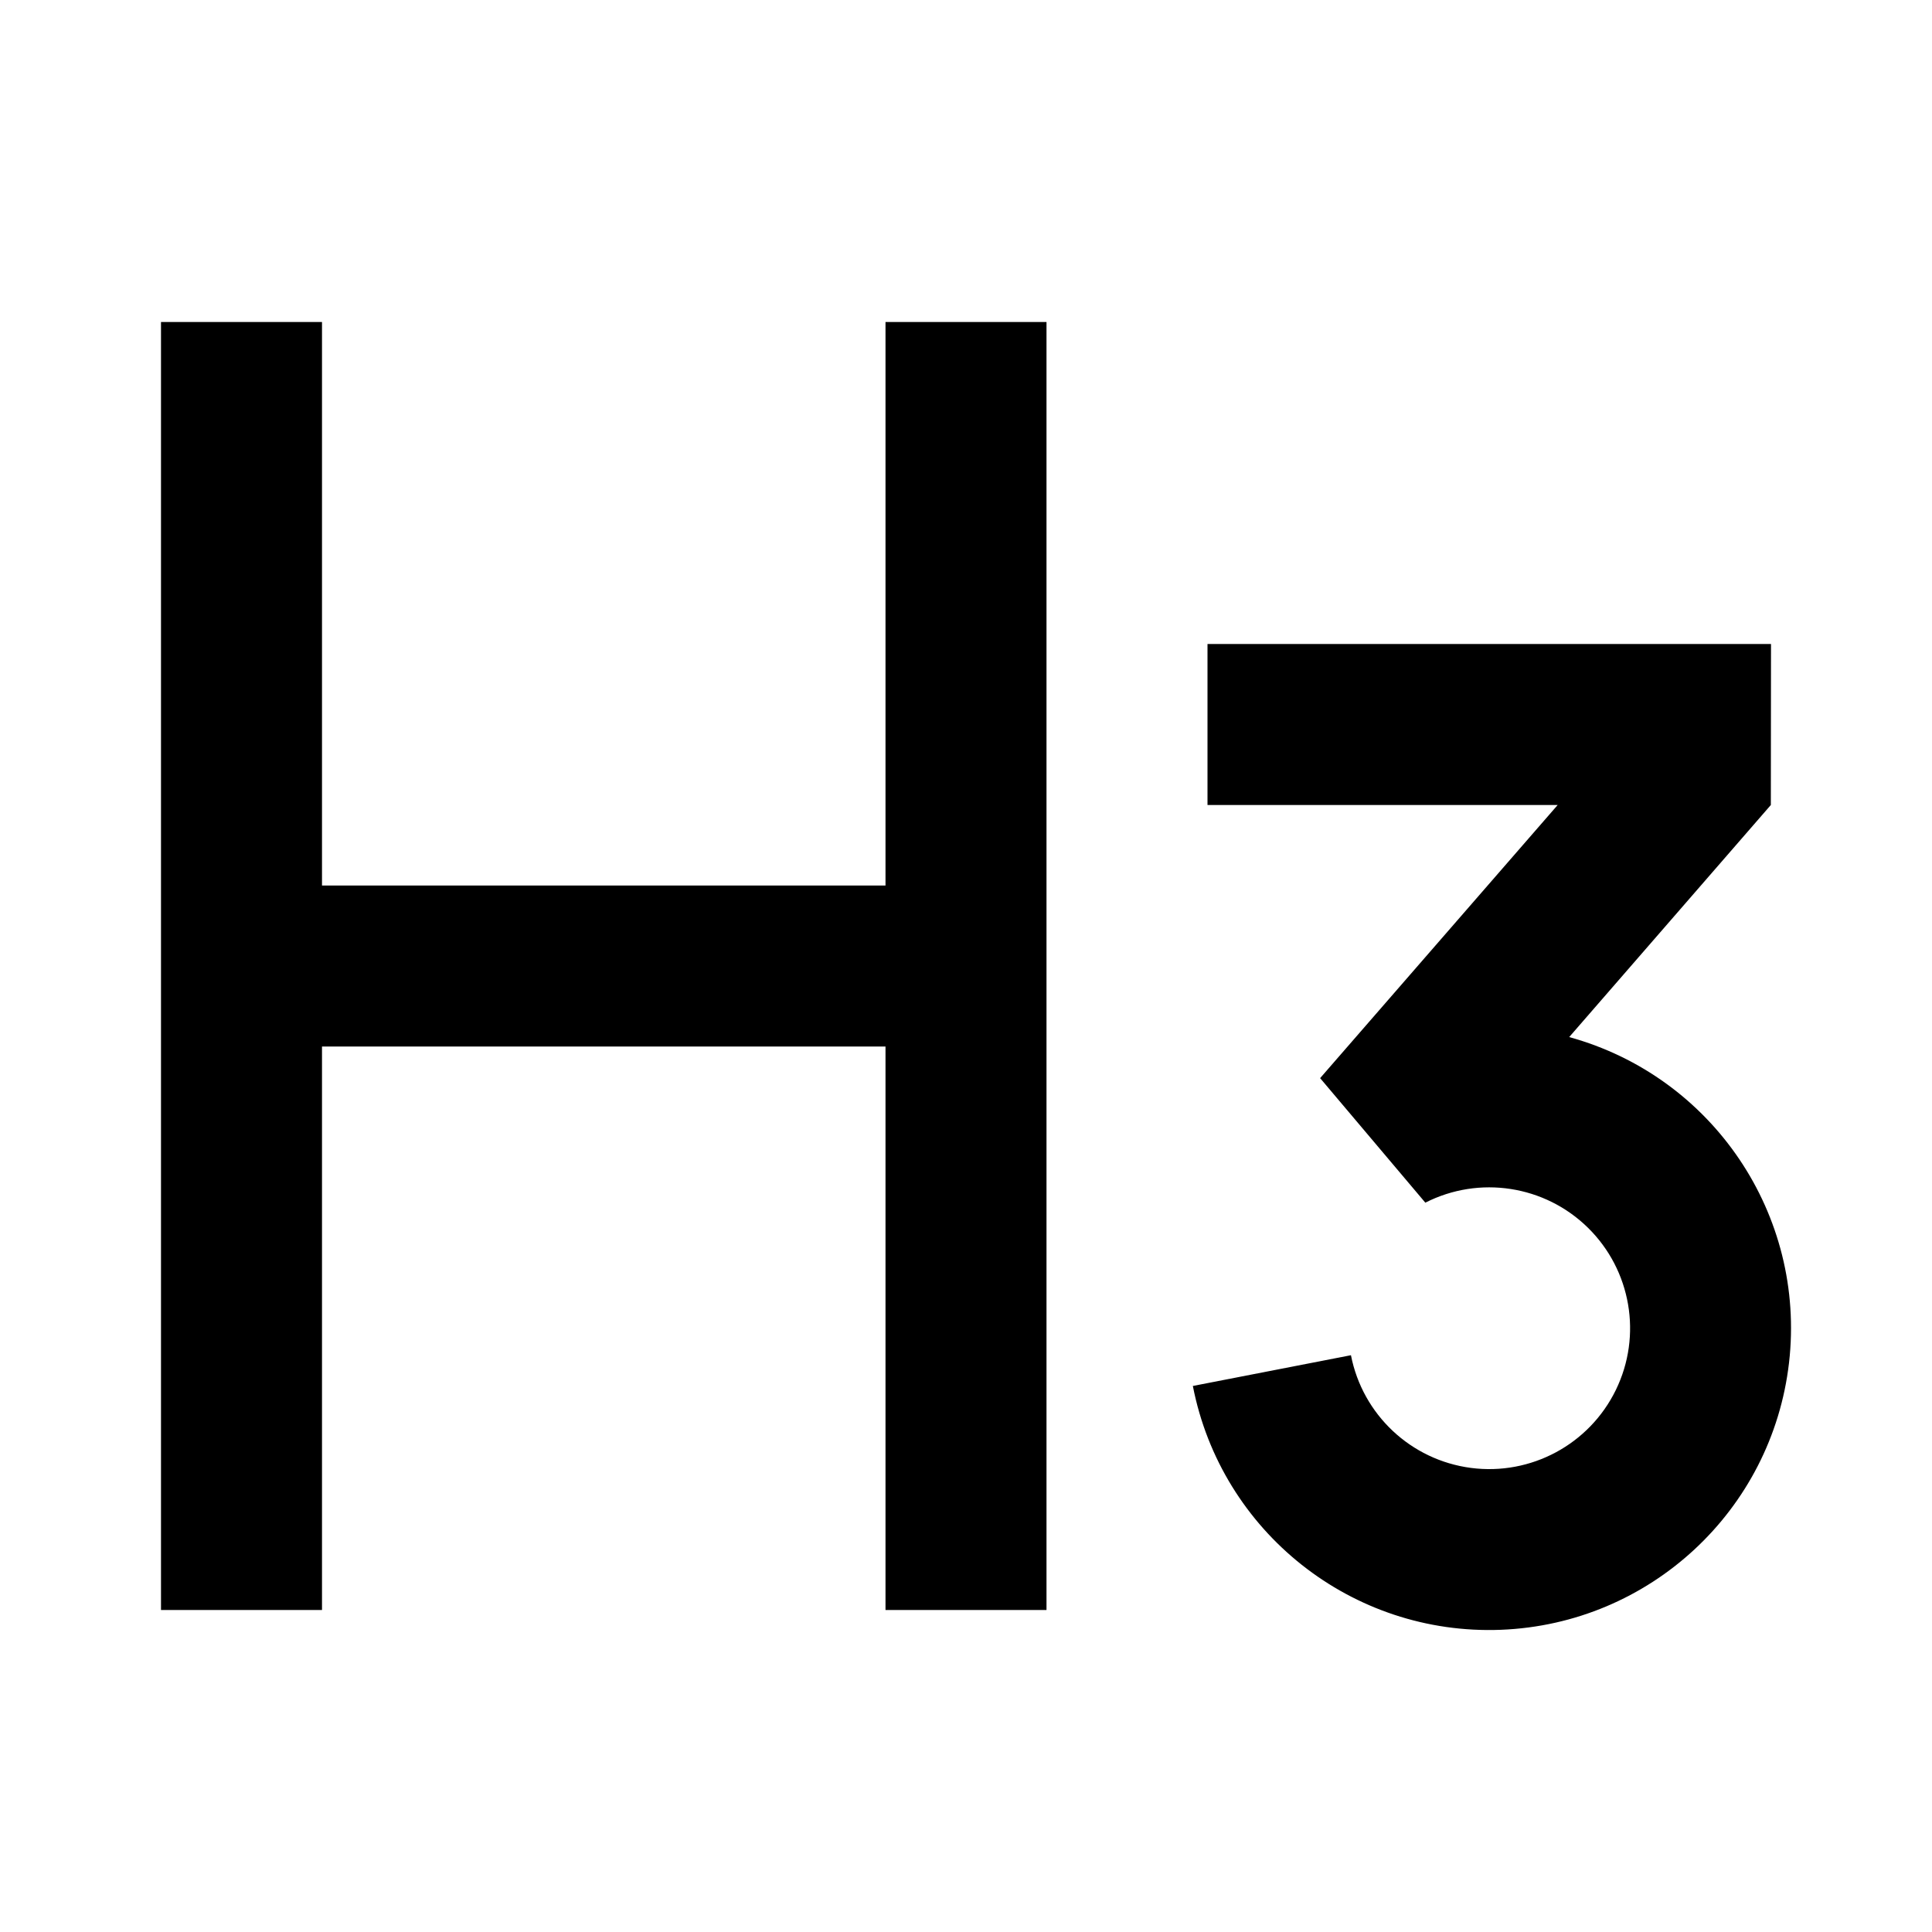
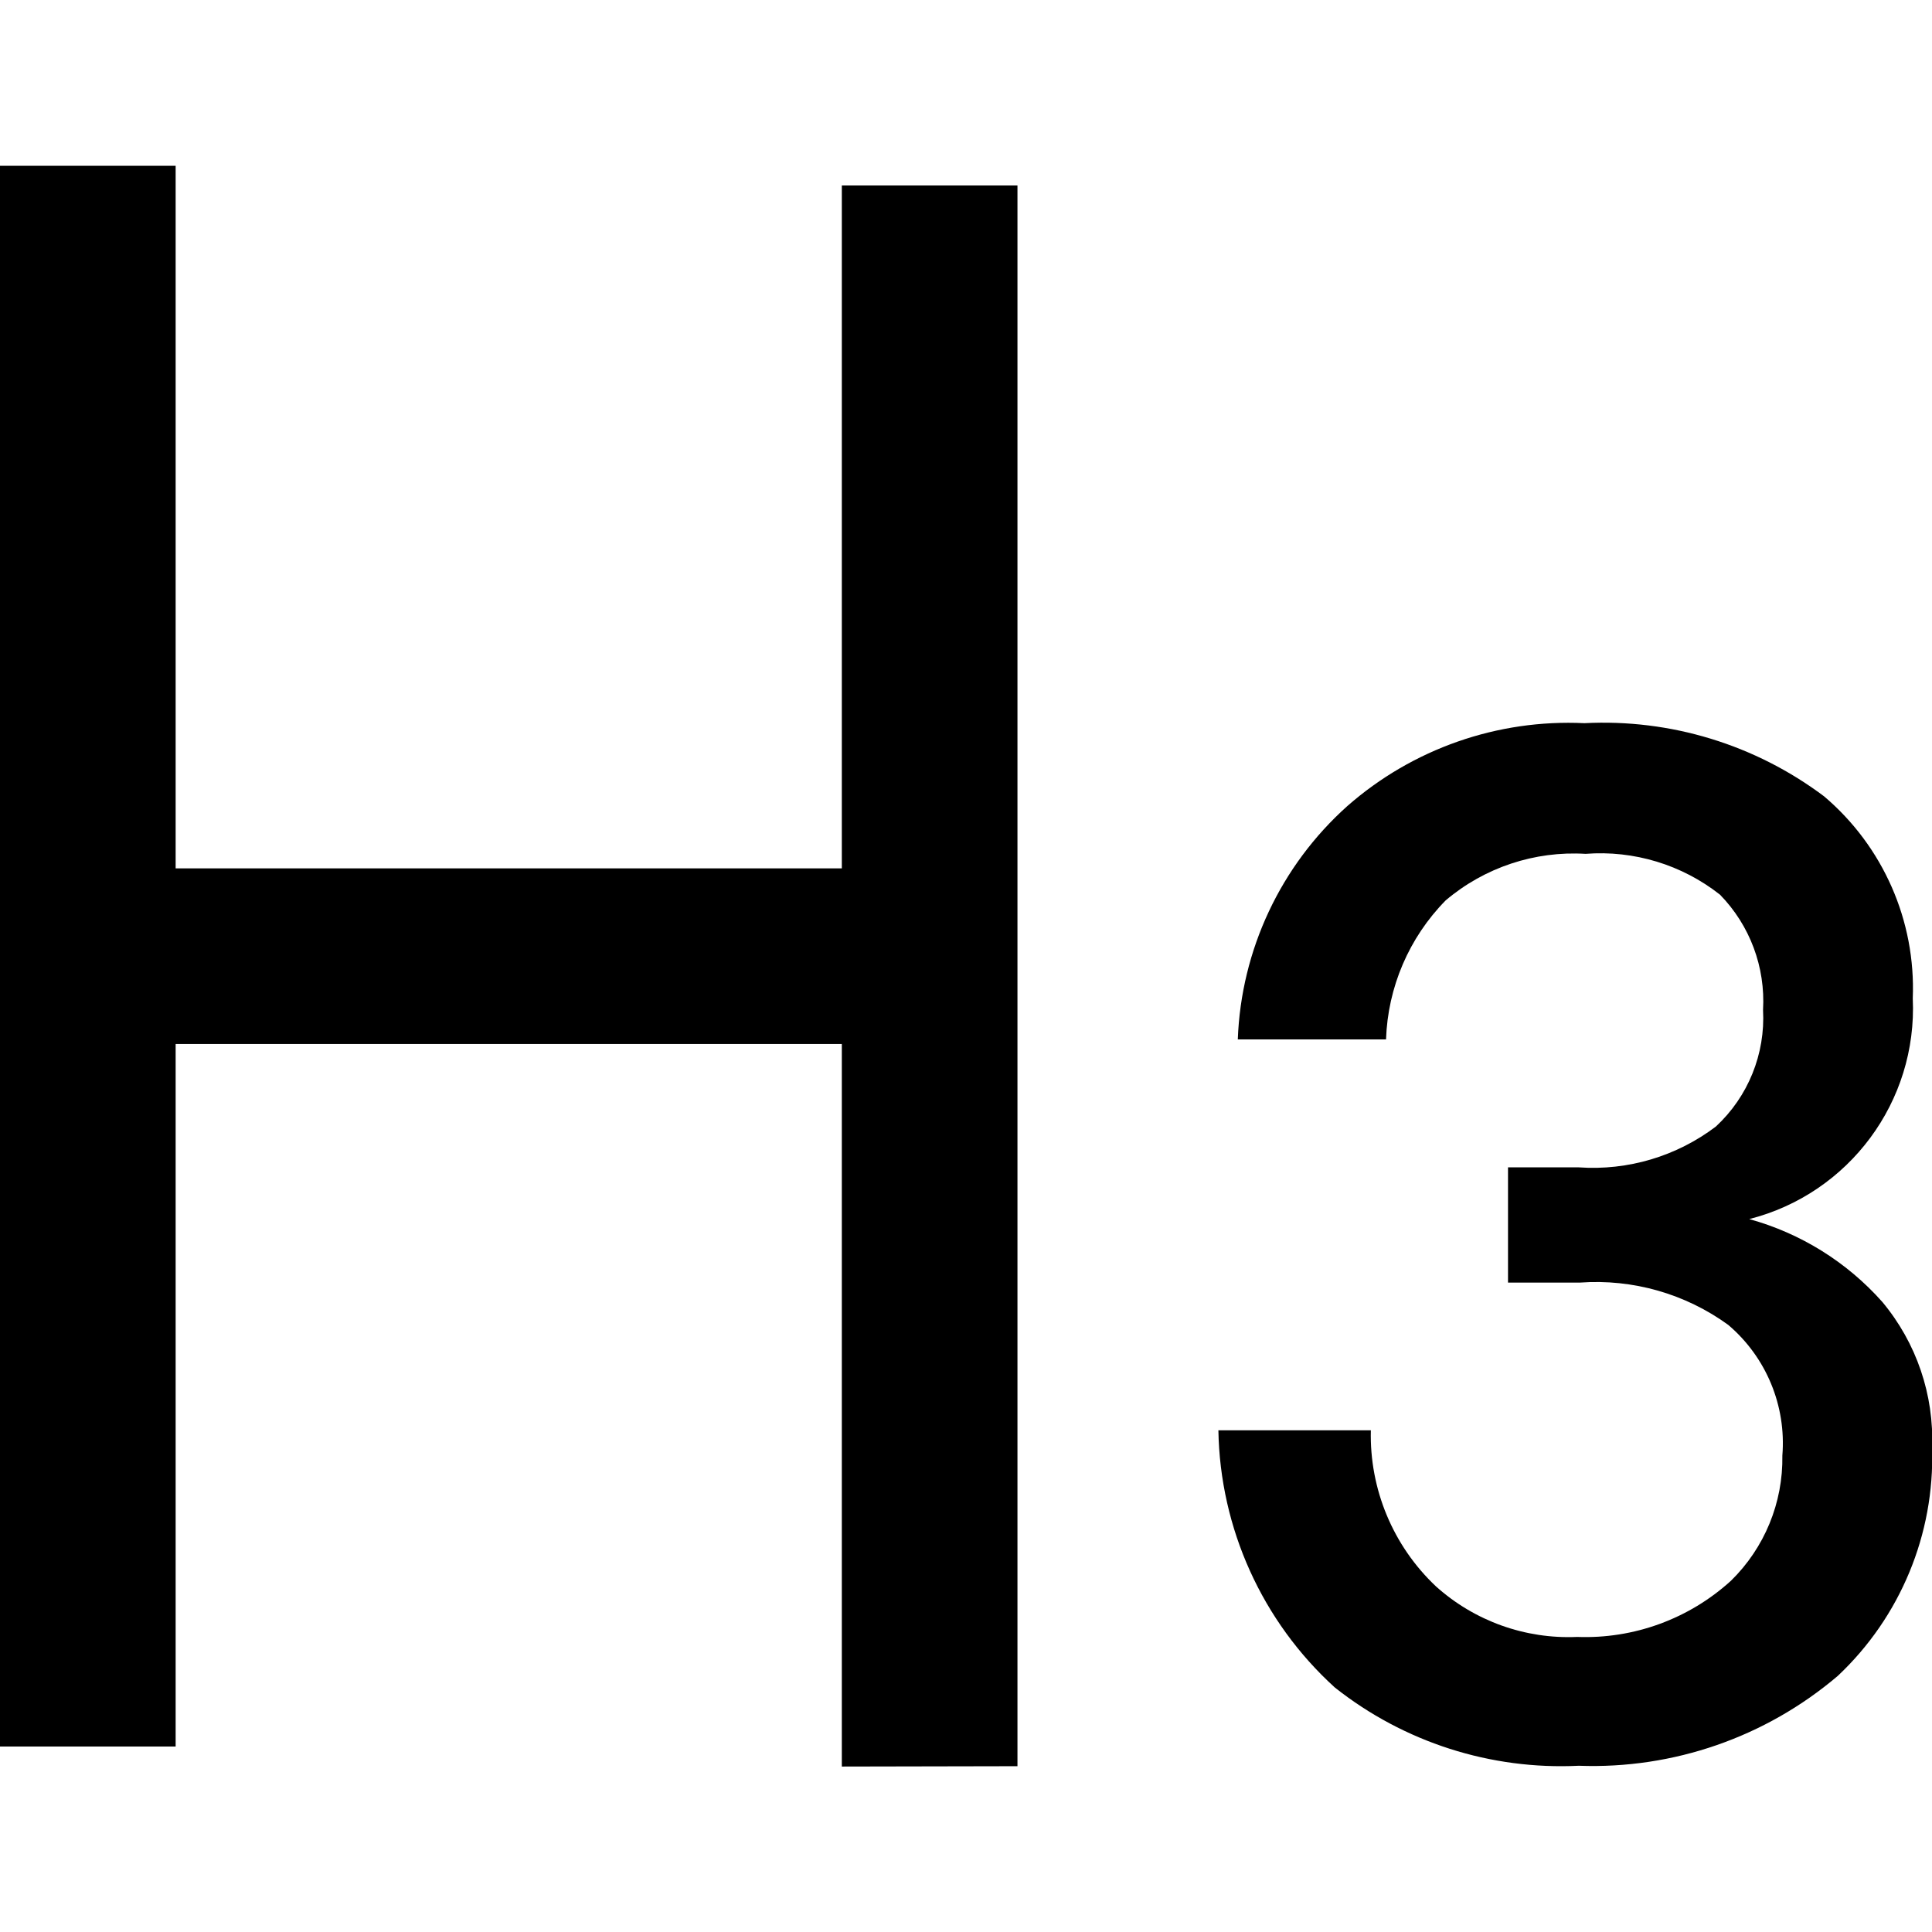
- <svg xmlns="http://www.w3.org/2000/svg" t="1654322633288" class="icon" viewBox="0 0 1024 1024" version="1.1" p-id="2111" width="200" height="200">
-   <defs>
-     <style type="text/css">@font-face { font-family: feedback-iconfont; src:
-             url("//at.alicdn.com/t/font_1031158_u69w8yhxdu.woff2?t=1630033759944") format("woff2"),
-             url("//at.alicdn.com/t/font_1031158_u69w8yhxdu.woff?t=1630033759944") format("woff"),
-             url("//at.alicdn.com/t/font_1031158_u69w8yhxdu.ttf?t=1630033759944") format("truetype"); }
-         </style>
-   </defs>
-   <path d="M938.667 341.333l-0.085 85.333-106.88 123.008a160 160 0 1 1-199.467 184.917l83.797-16.299a74.667 74.667 0 1 0 39.424-80.853l-55.765-66.005L825.6 426.667H640V341.333h298.667zM170.667 170.667v298.667h298.667V170.667h85.333v682.667h-85.333v-298.667H170.667v298.667H85.333V170.667h85.333z" p-id="2112" />
+ <svg xmlns="http://www.w3.org/2000/svg" t="1681114065893" class="icon" viewBox="0 0 1024 1024" version="1.1" p-id="11325" width="200" height="200">
+   <path d="M707.491 894.417a188.509 188.509 0 0 1-61.719-136.332h80.803a110.033 110.033 0 0 0 34.49 82.711 105.007 105.007 0 0 0 74.845 26.81 114.641 114.641 0 0 0 81.548-29.789 90.671 90.671 0 0 0 27.229-66.327 82.199 82.199 0 0 0-28.672-69.26 119.203 119.203 0 0 0-78.569-22.435h-38.167v-61.068h37.516a107.799 107.799 0 0 0 72.657-21.644 78.383 78.383 0 0 0 24.995-61.812 80.71 80.71 0 0 0-22.807-61.068 102.4 102.4 0 0 0-71.261-21.644 104.867 104.867 0 0 0-74.147 24.669 110.313 110.313 0 0 0-31.604 73.681h-78.569a174.639 174.639 0 0 1 58.042-123.671 177.524 177.524 0 0 1 125.673-43.939 194.7 194.7 0 0 1 127.023 38.772 133.353 133.353 0 0 1 47.011 107.055 115.247 115.247 0 0 1-86.668 117.015 146.339 146.339 0 0 1 70.516 43.892 113.943 113.943 0 0 1 26.391 77.545 158.999 158.999 0 0 1-49.943 120.646 200.471 200.471 0 0 1-137.309 47.663 193.117 193.117 0 0 1-129.303-41.472z m-261.306 41.891v-382.976H93.091v372.364H0v-837.818h93.091v372.364h353.094V98.304h93.091v837.818z" p-id="11326" />
</svg>
